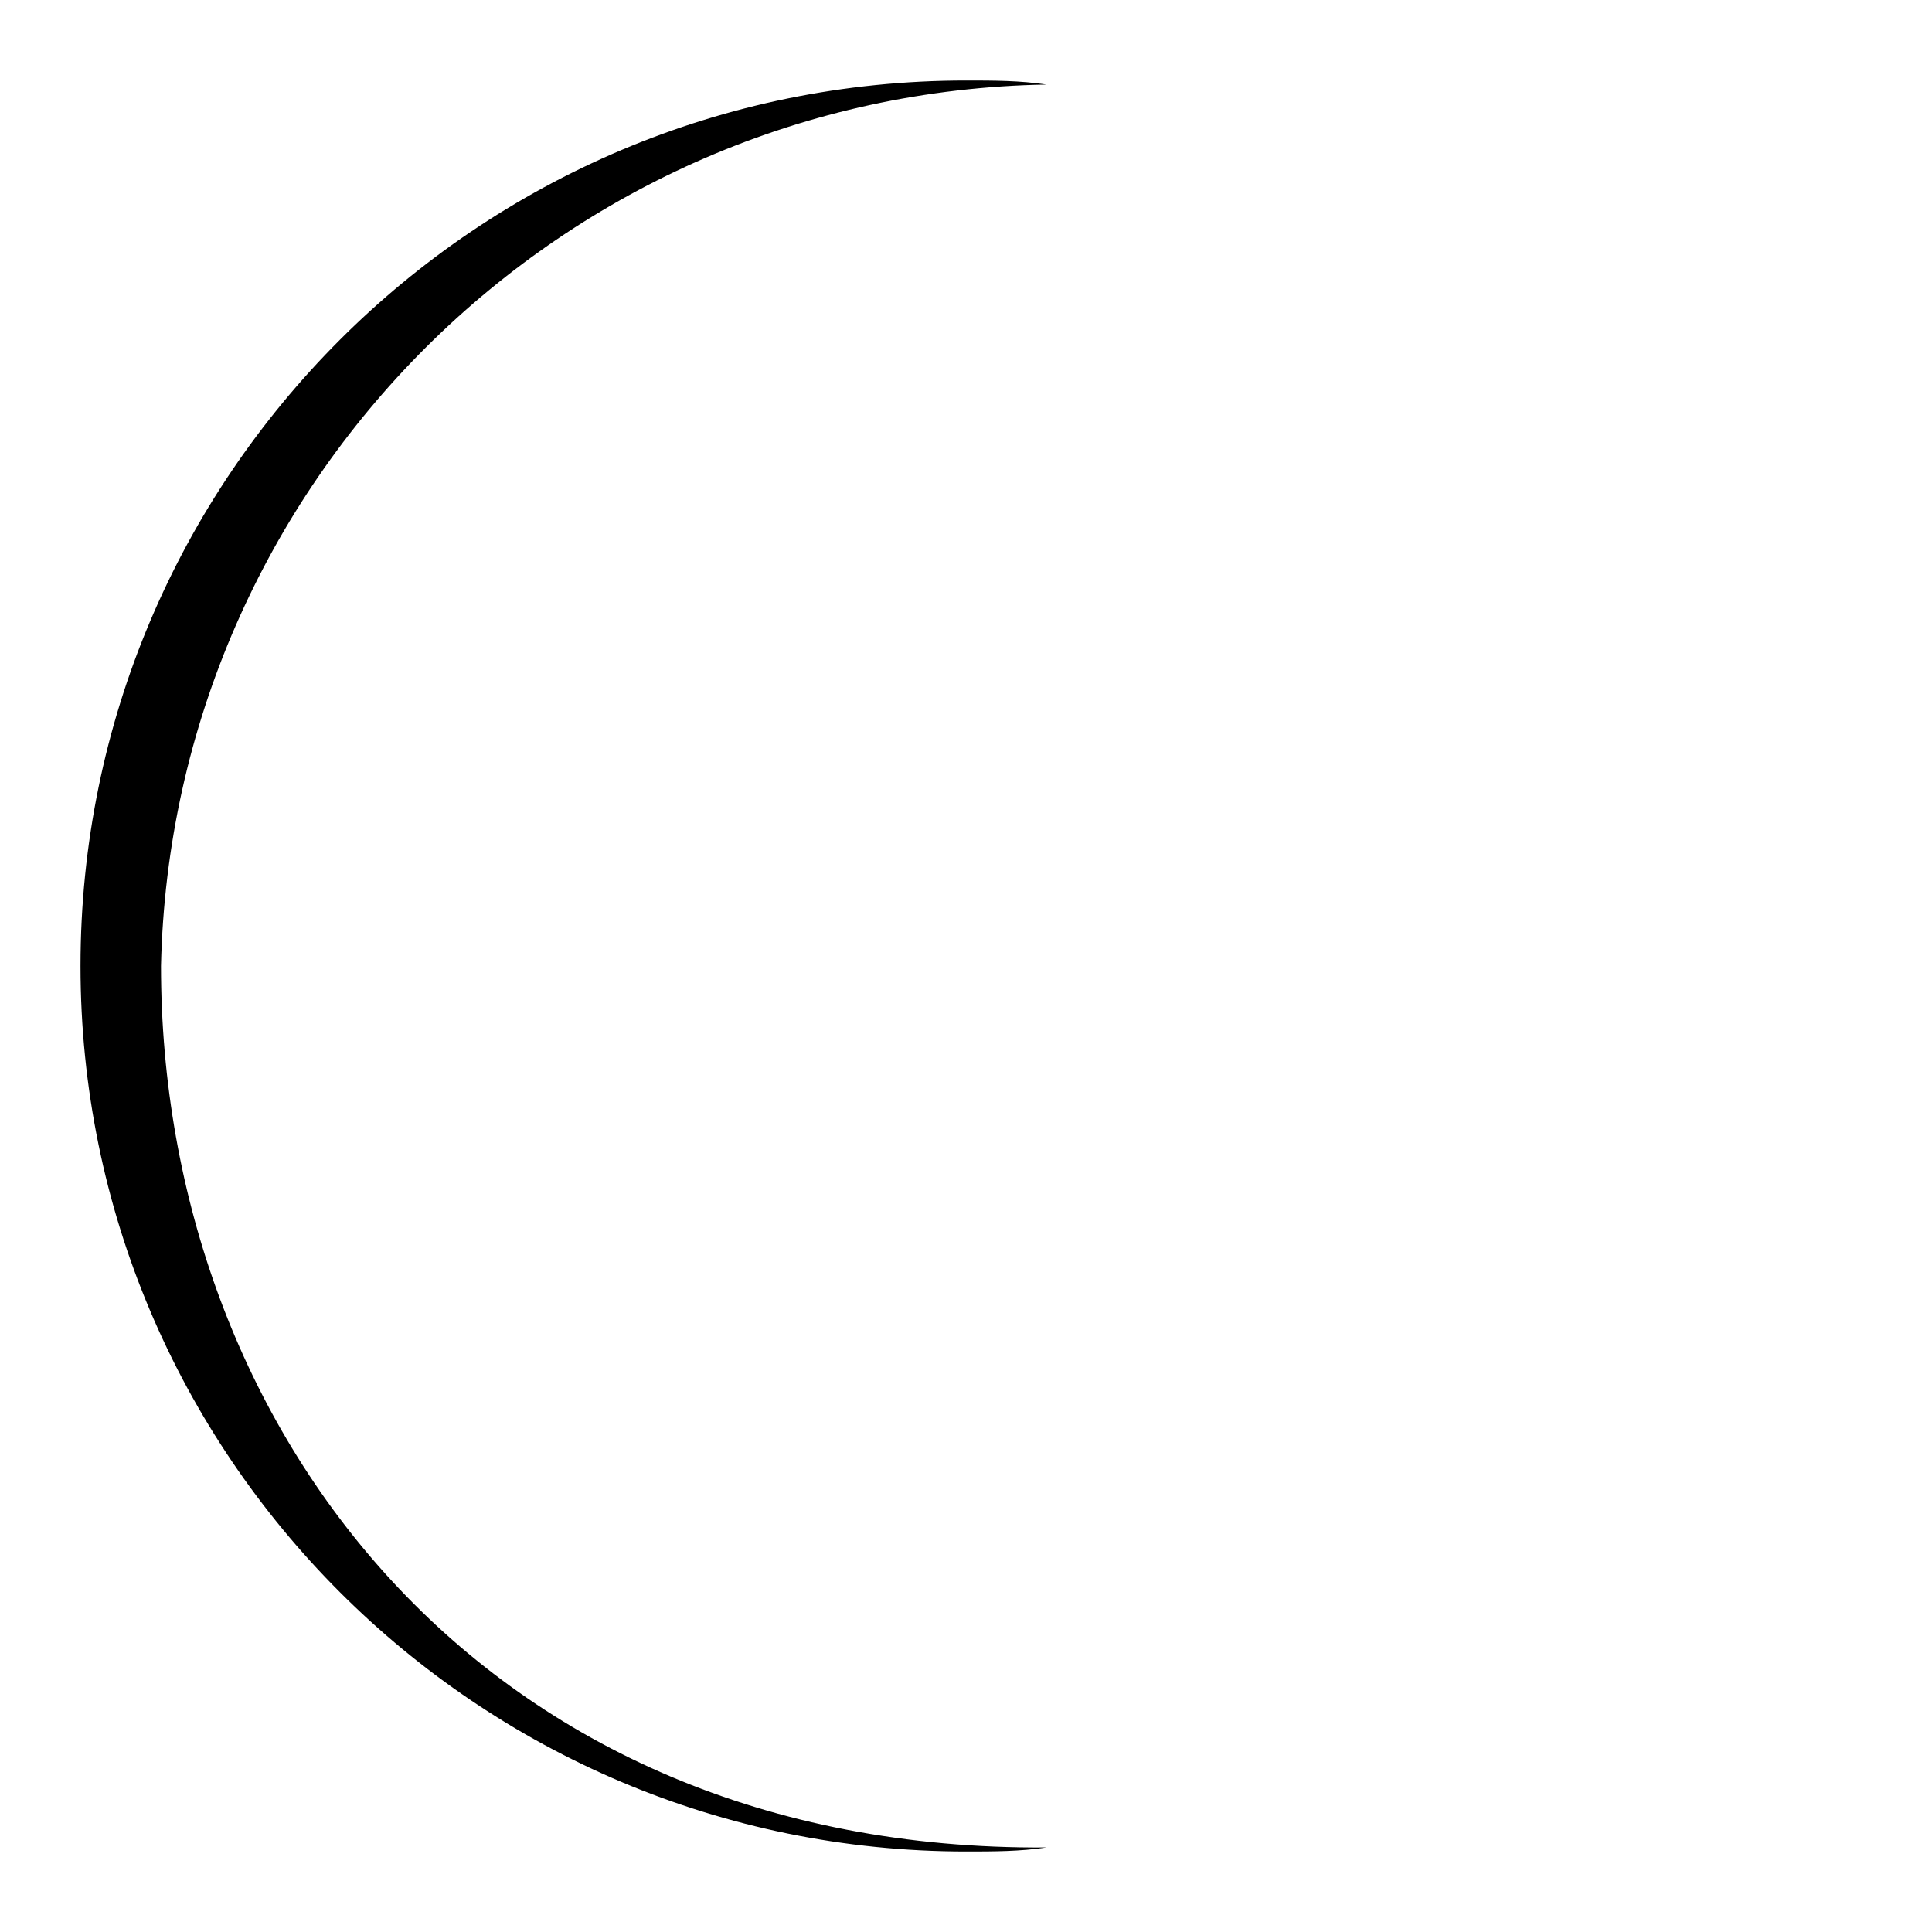
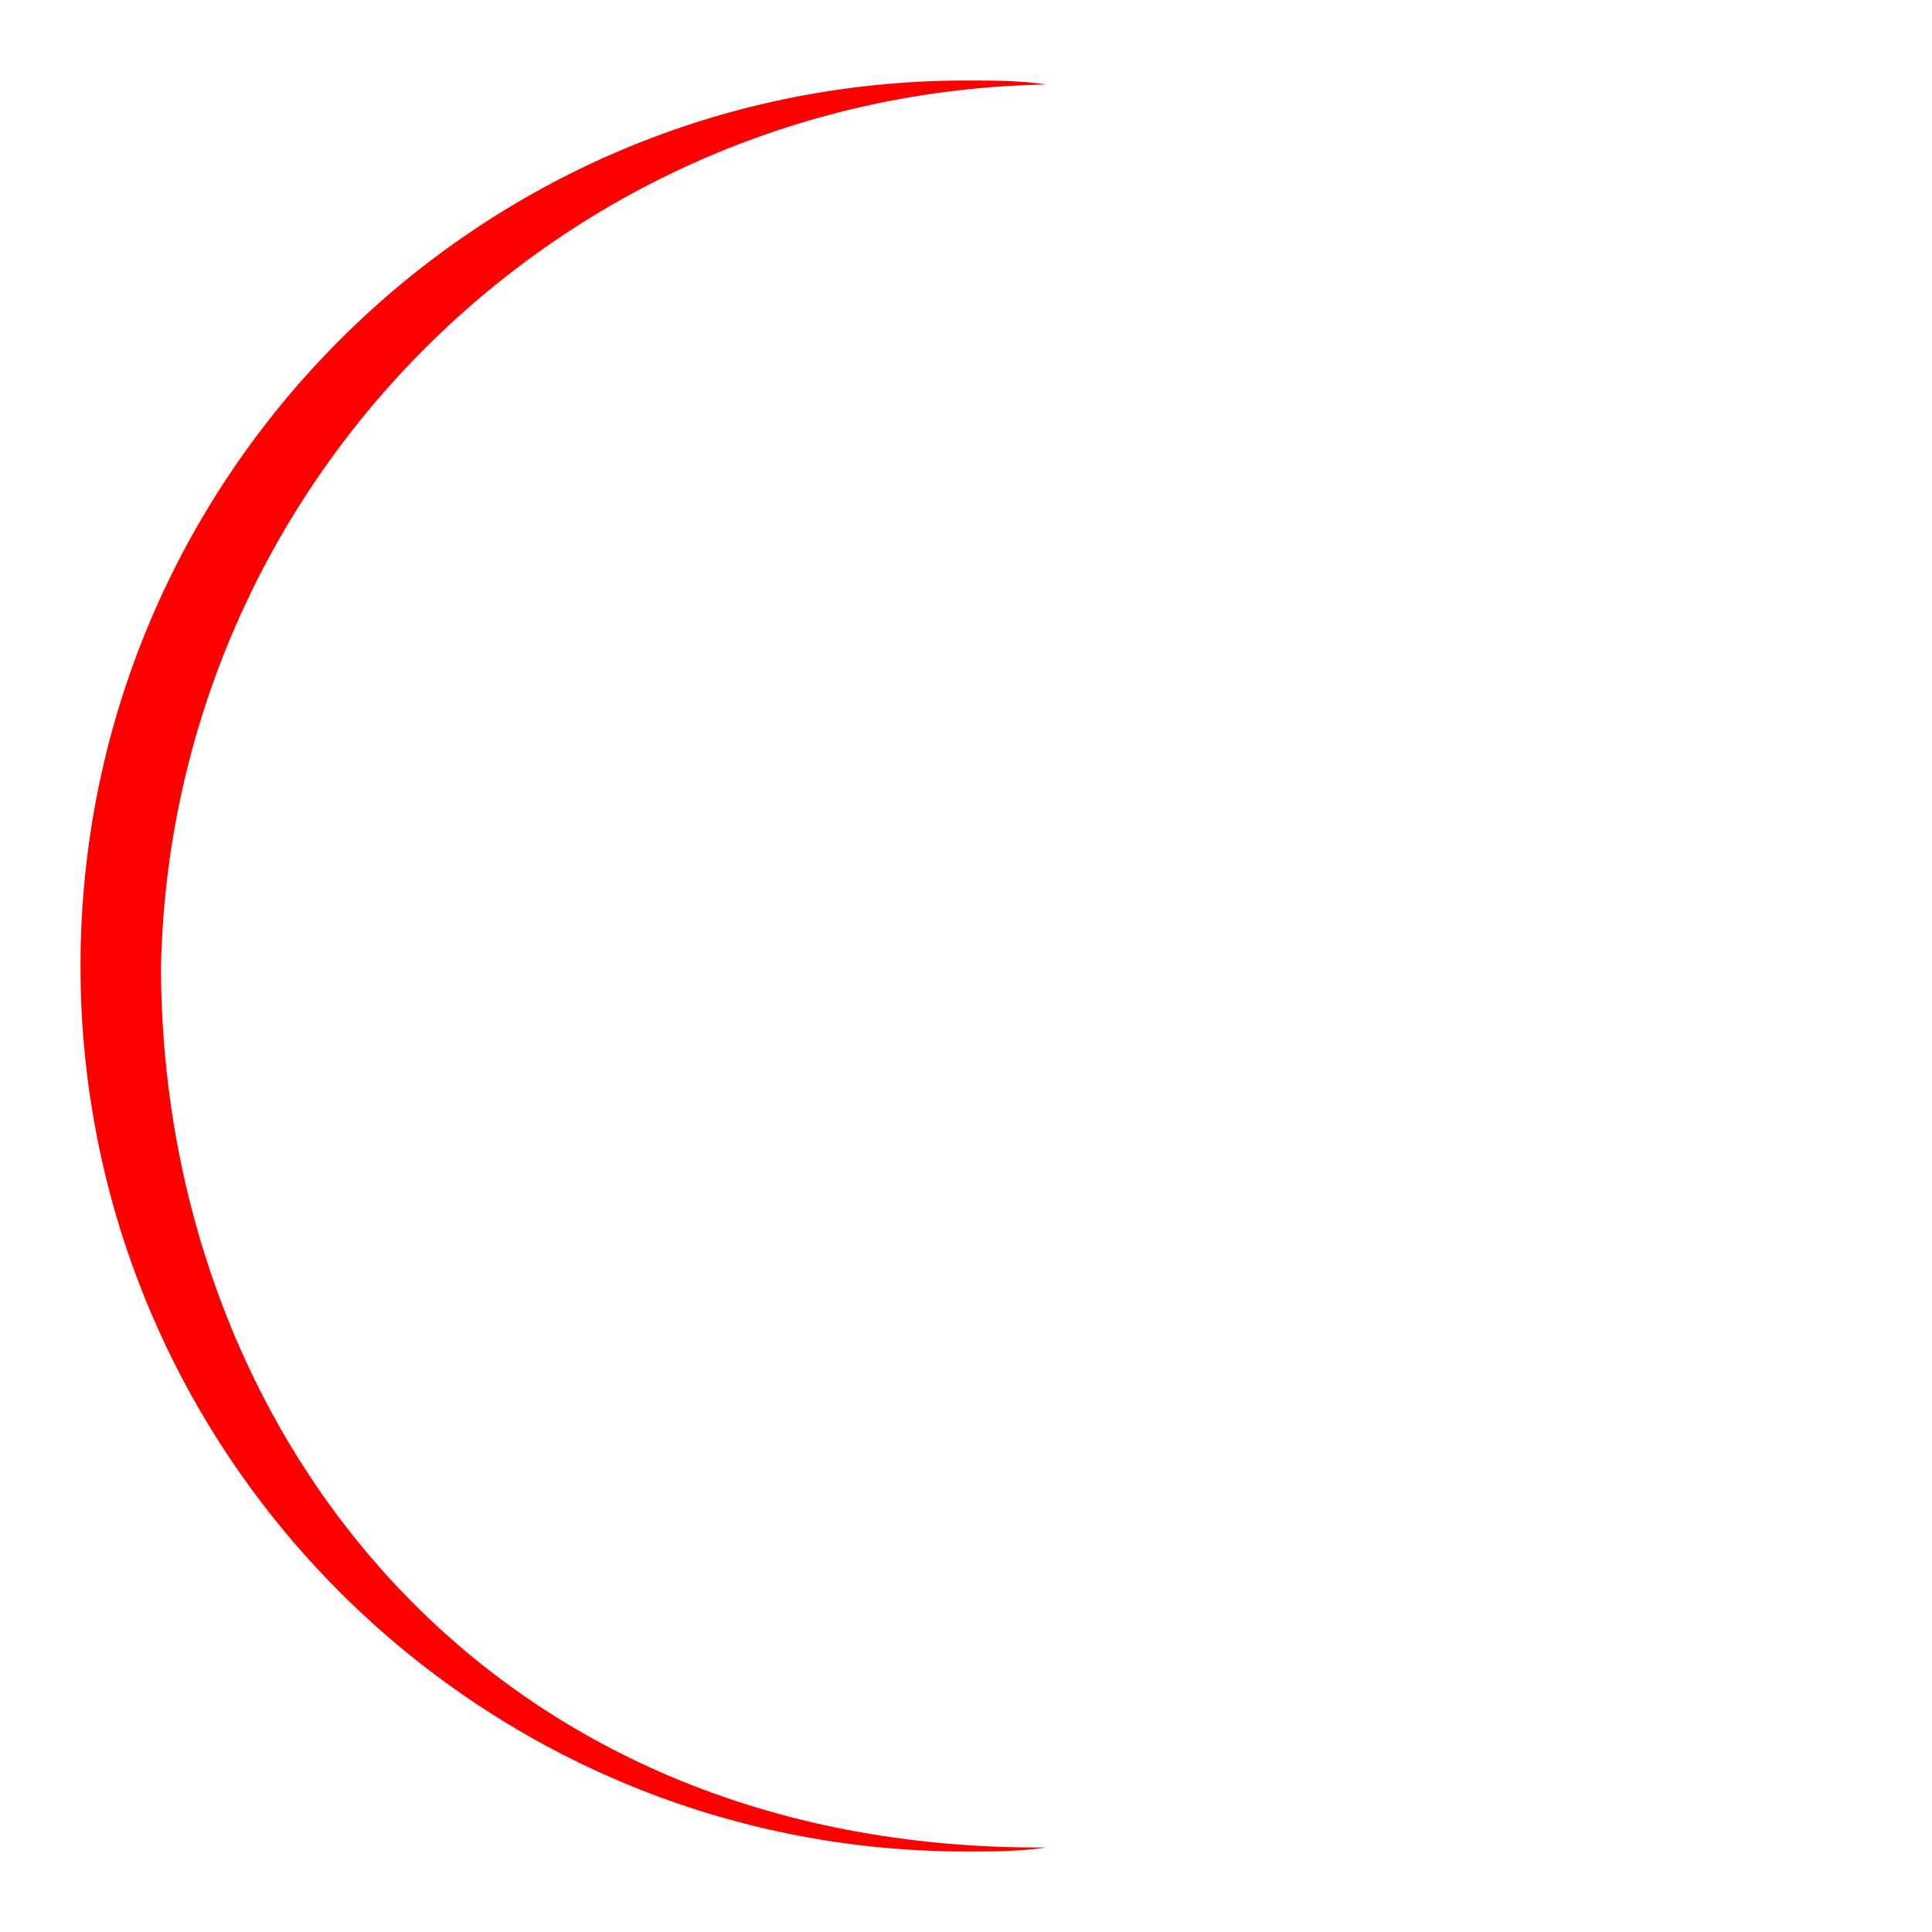
<svg xmlns="http://www.w3.org/2000/svg" width="undefined" height="undefined" viewBox="0 0 24 24">
-   <path fill="currentColor" d="M2,12A11.2,11.2,0,0,1,13,1.05C12.67,1,12.34,1,12,1a11,11,0,0,0,0,22c.34,0,.67,0,1-.05C6,23,2,17.74,2,12Z">
+   <path fill="red" d="M2,12A11.2,11.2,0,0,1,13,1.05C12.67,1,12.34,1,12,1a11,11,0,0,0,0,22c.34,0,.67,0,1-.05C6,23,2,17.74,2,12Z">
    <animateTransform attributeName="transform" dur="1s" repeatCount="indefinite" type="rotate" values="0 12 12;360 12 12" />
  </path>
</svg>
